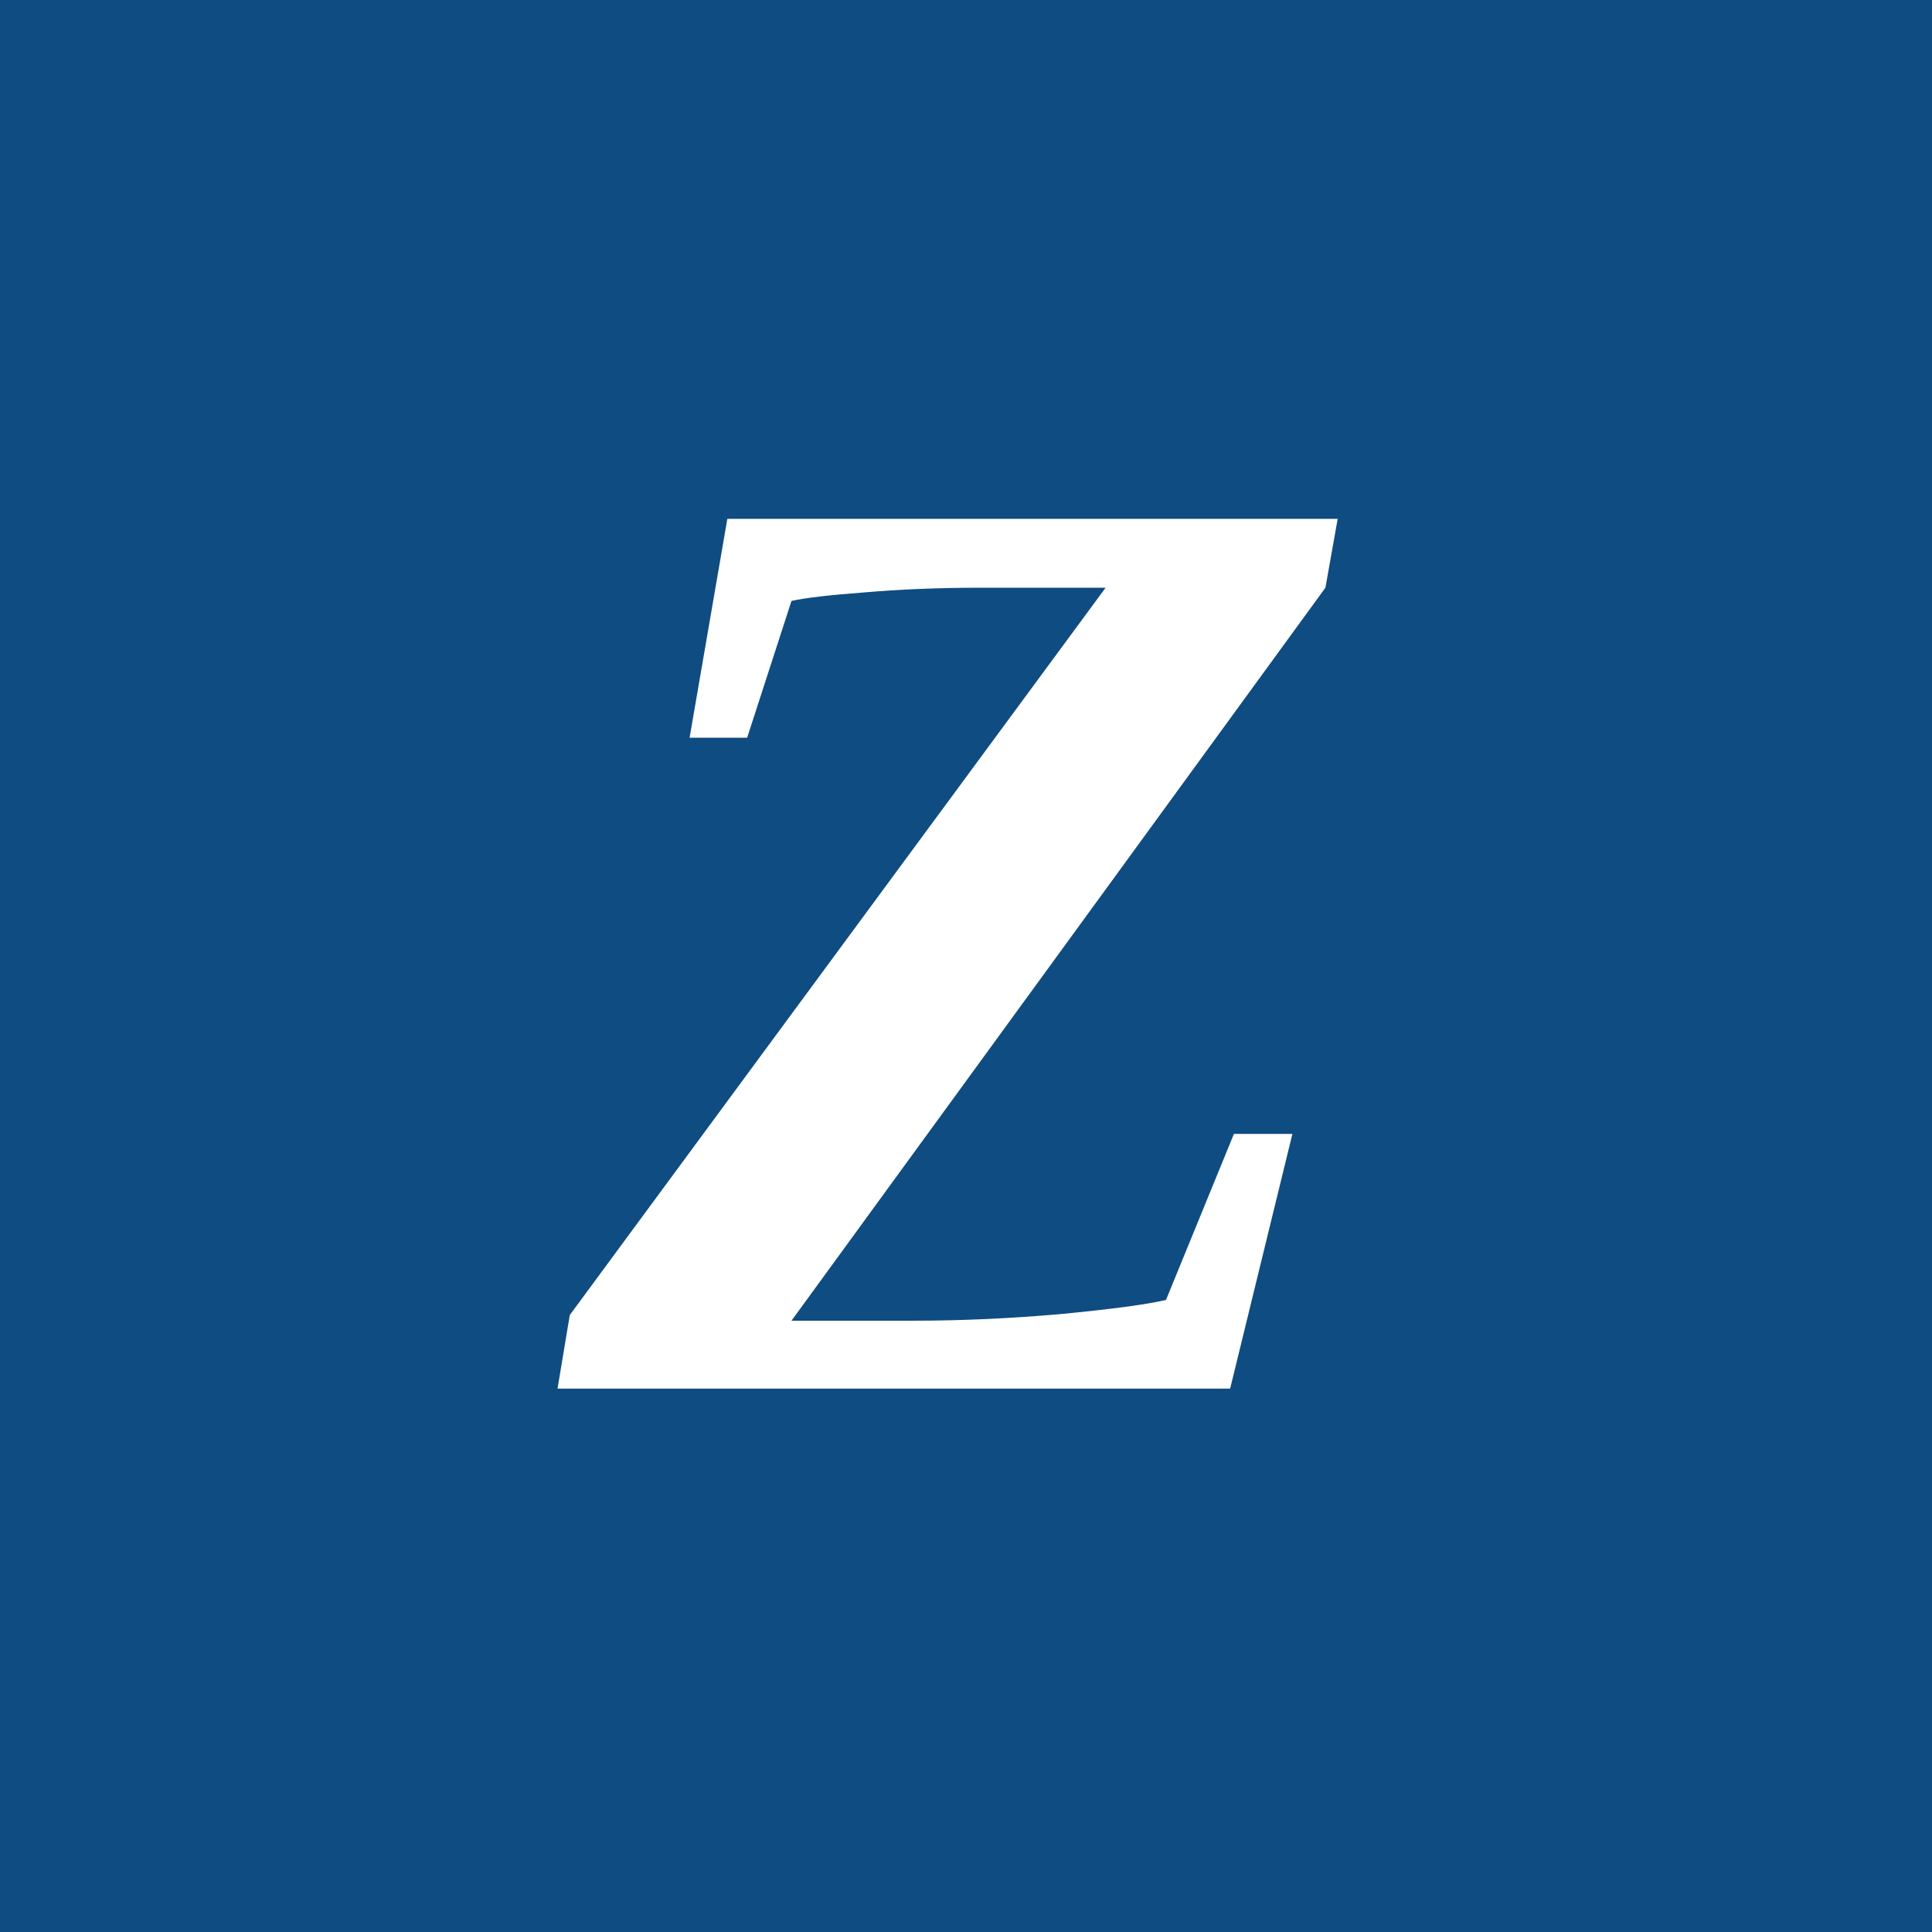
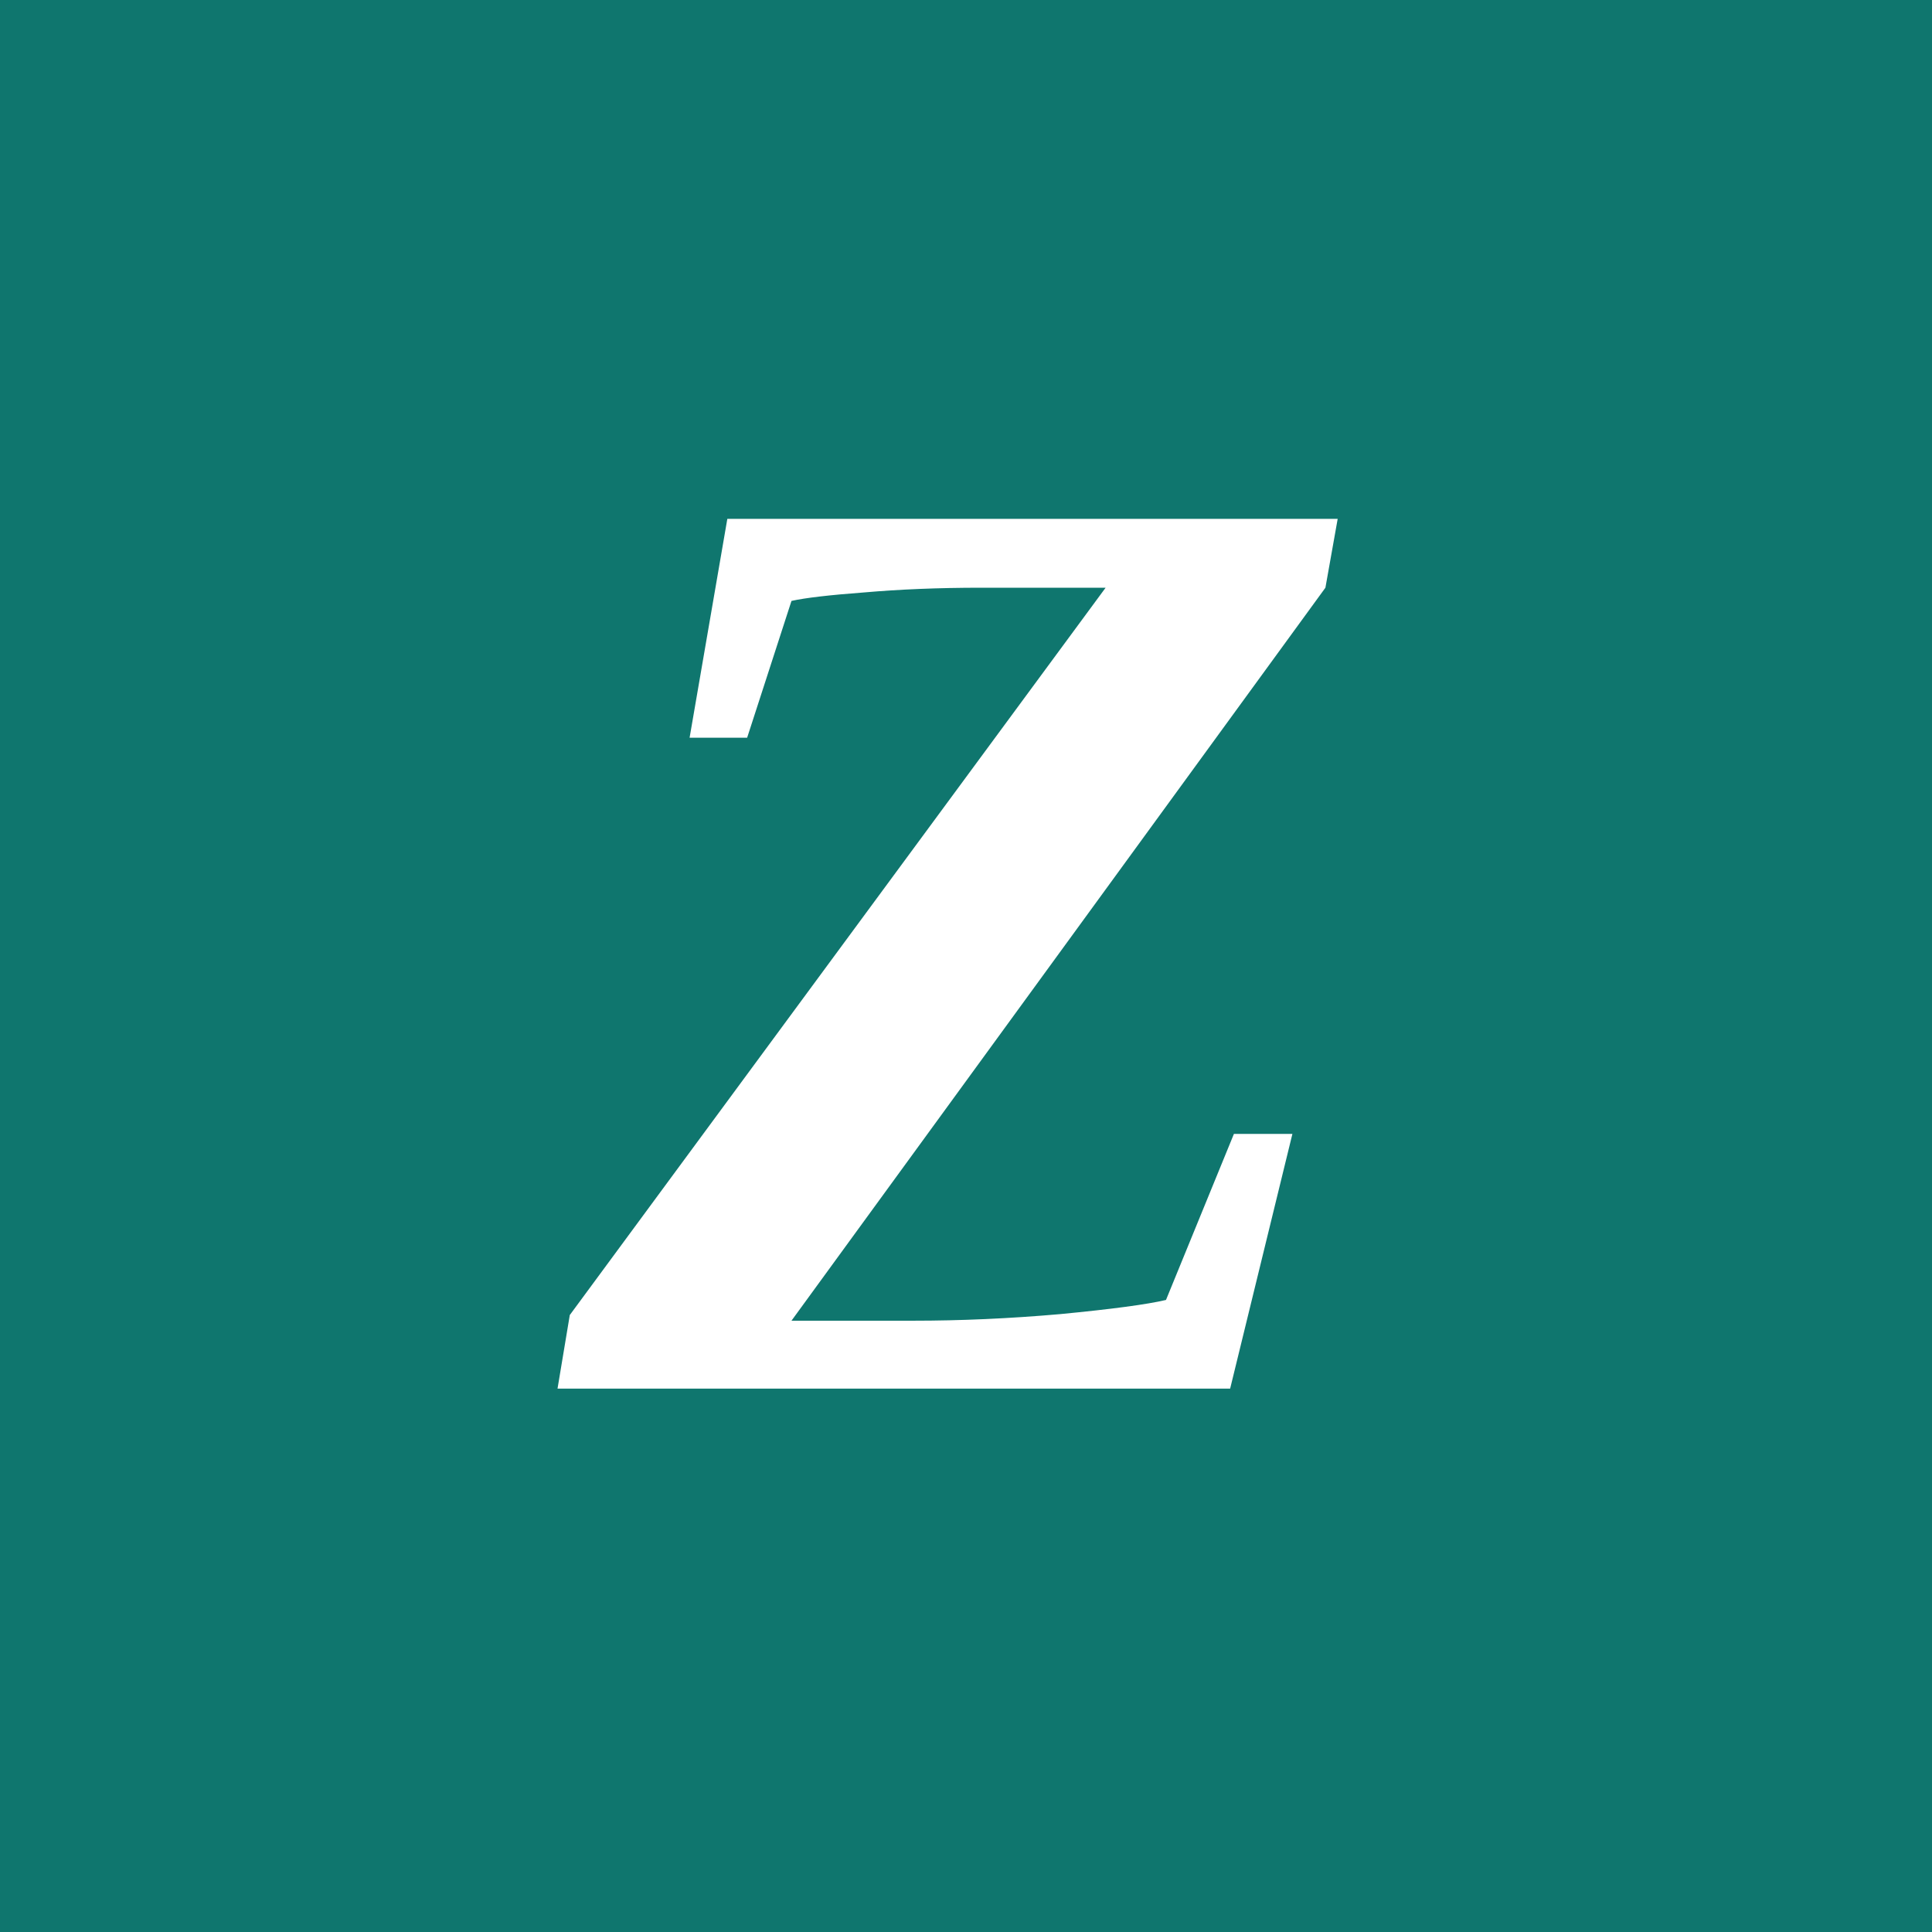
<svg xmlns="http://www.w3.org/2000/svg" viewBox="0 0 32 32">
-   <rect width="32" height="32" fill="#0f4c81" />
+   <rect width="32" height="32" fill="#0f766e" />
  <text x="16" y="23" font-family="Georgia, 'Playfair Display', 'Times New Roman', serif" font-size="22" font-weight="700" font-style="italic" fill="#ffffff" text-anchor="middle">Z</text>
</svg>
